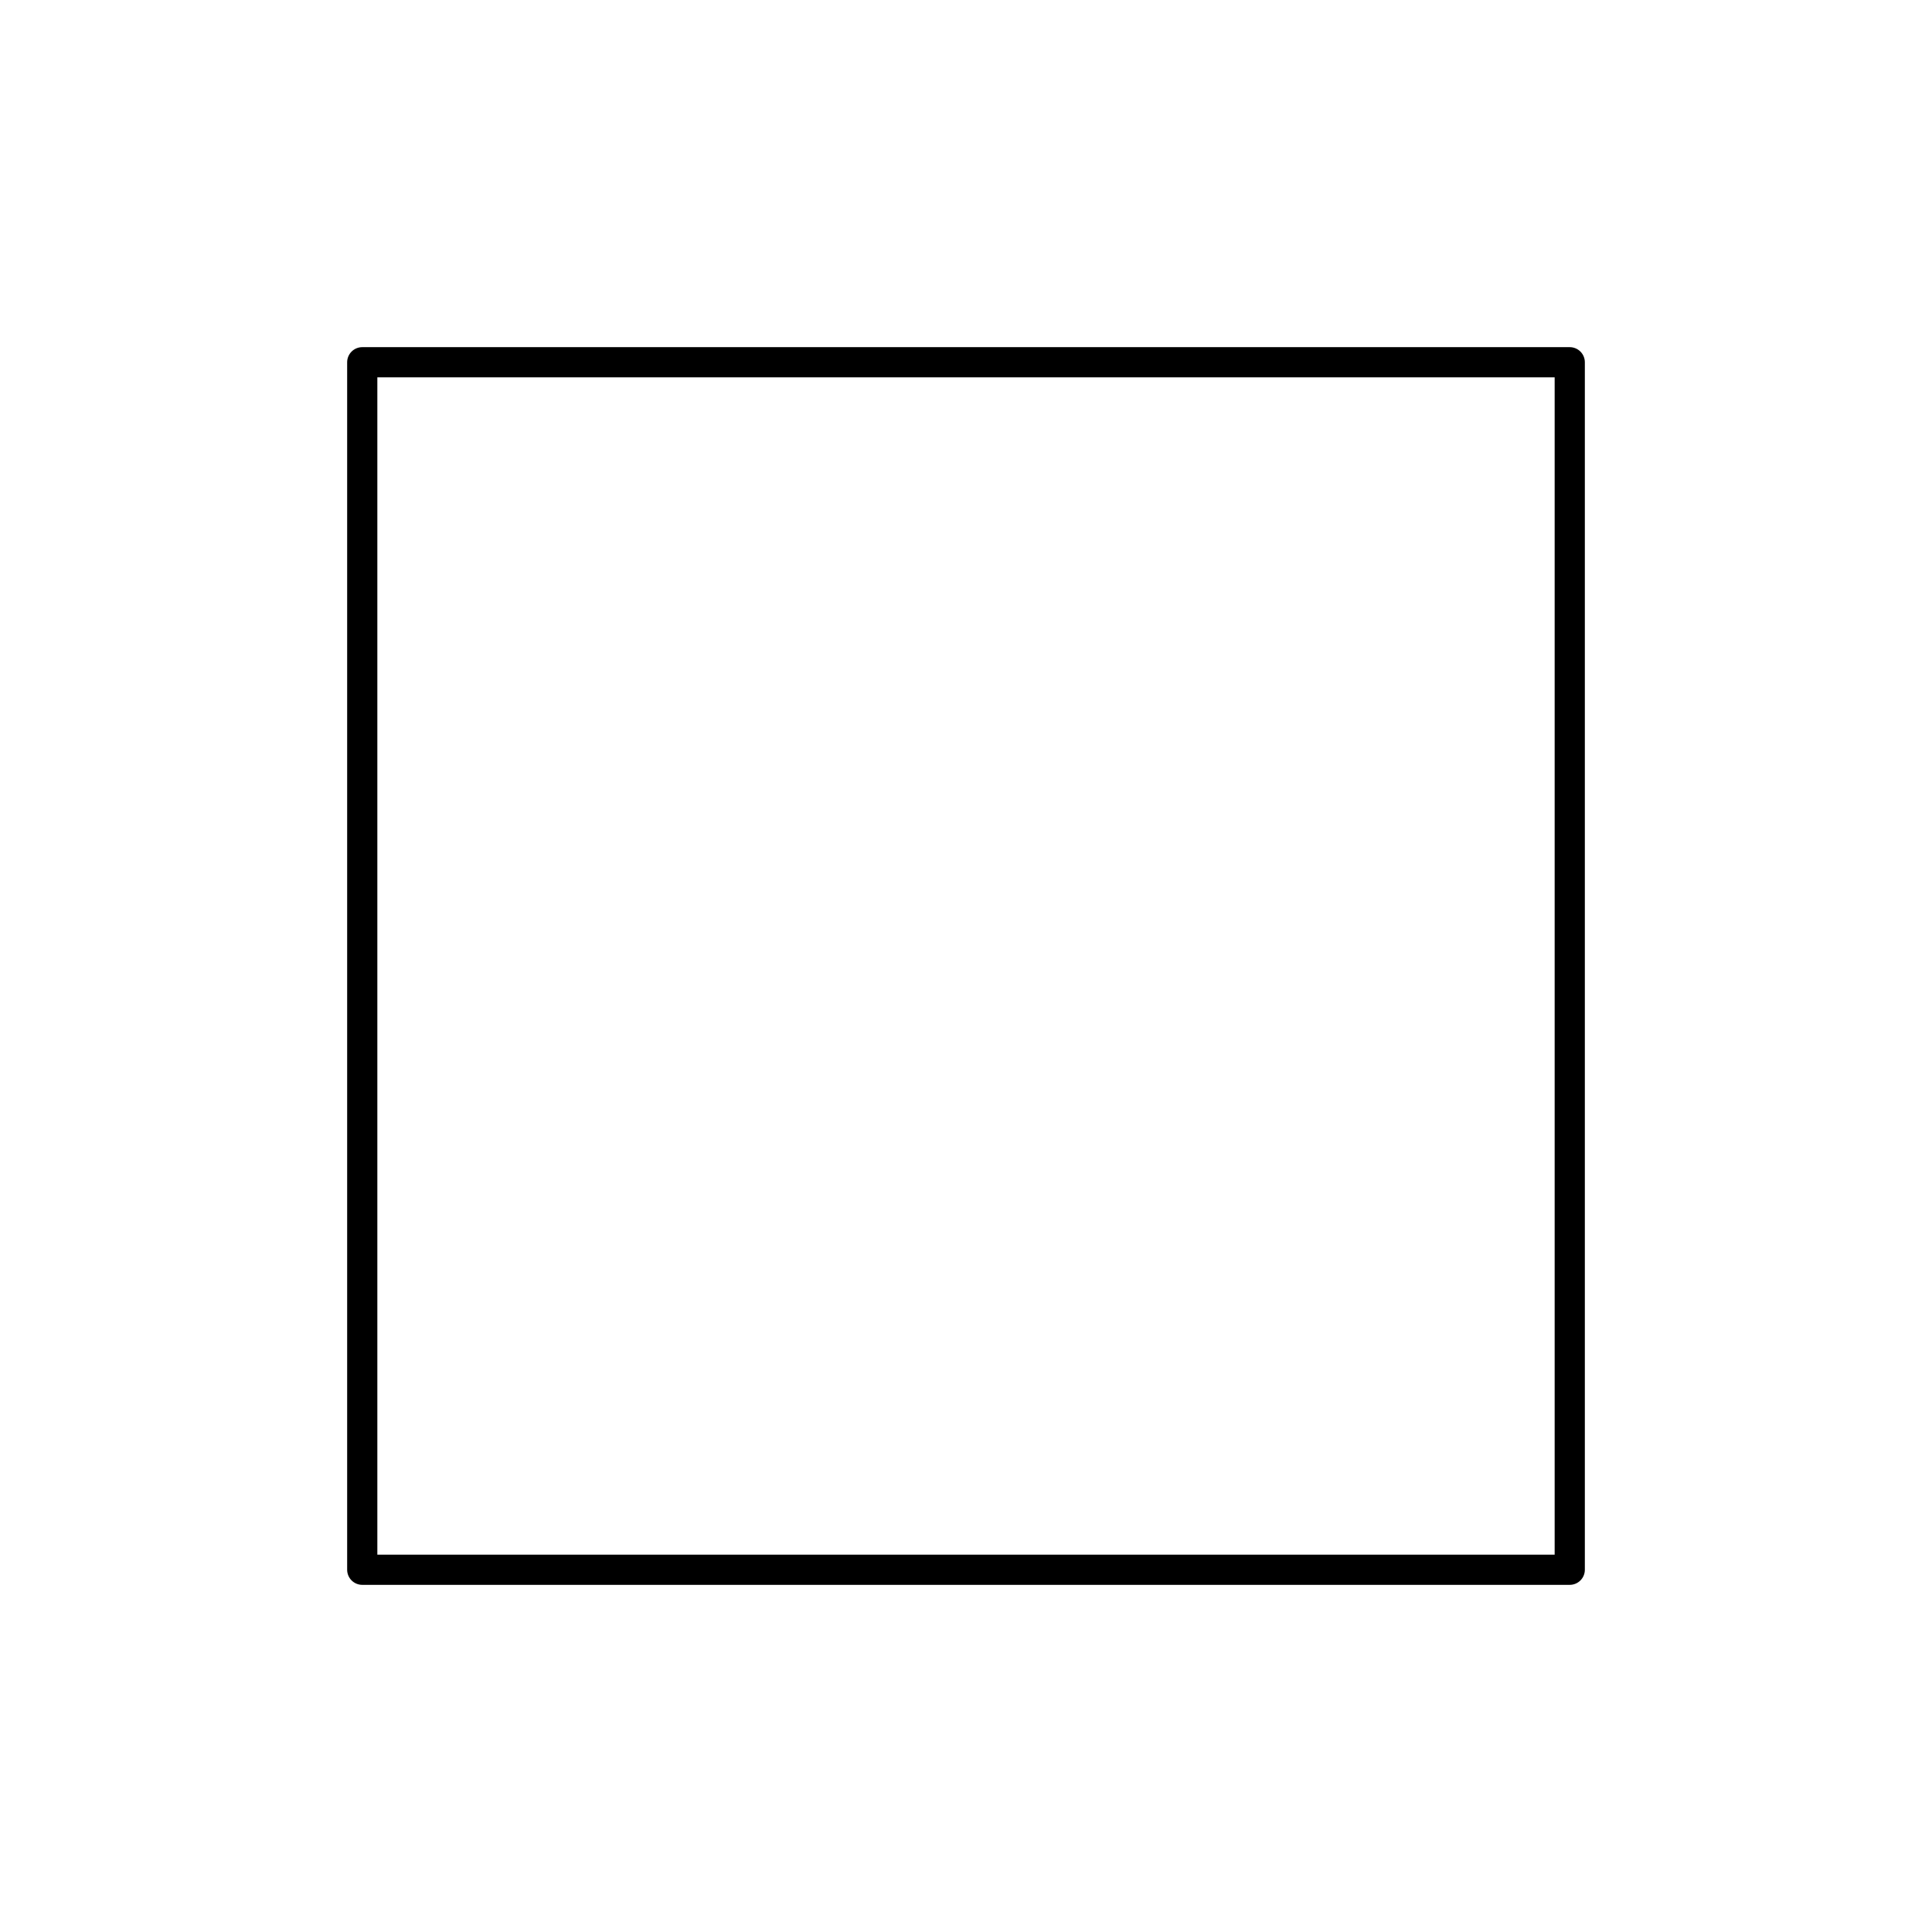
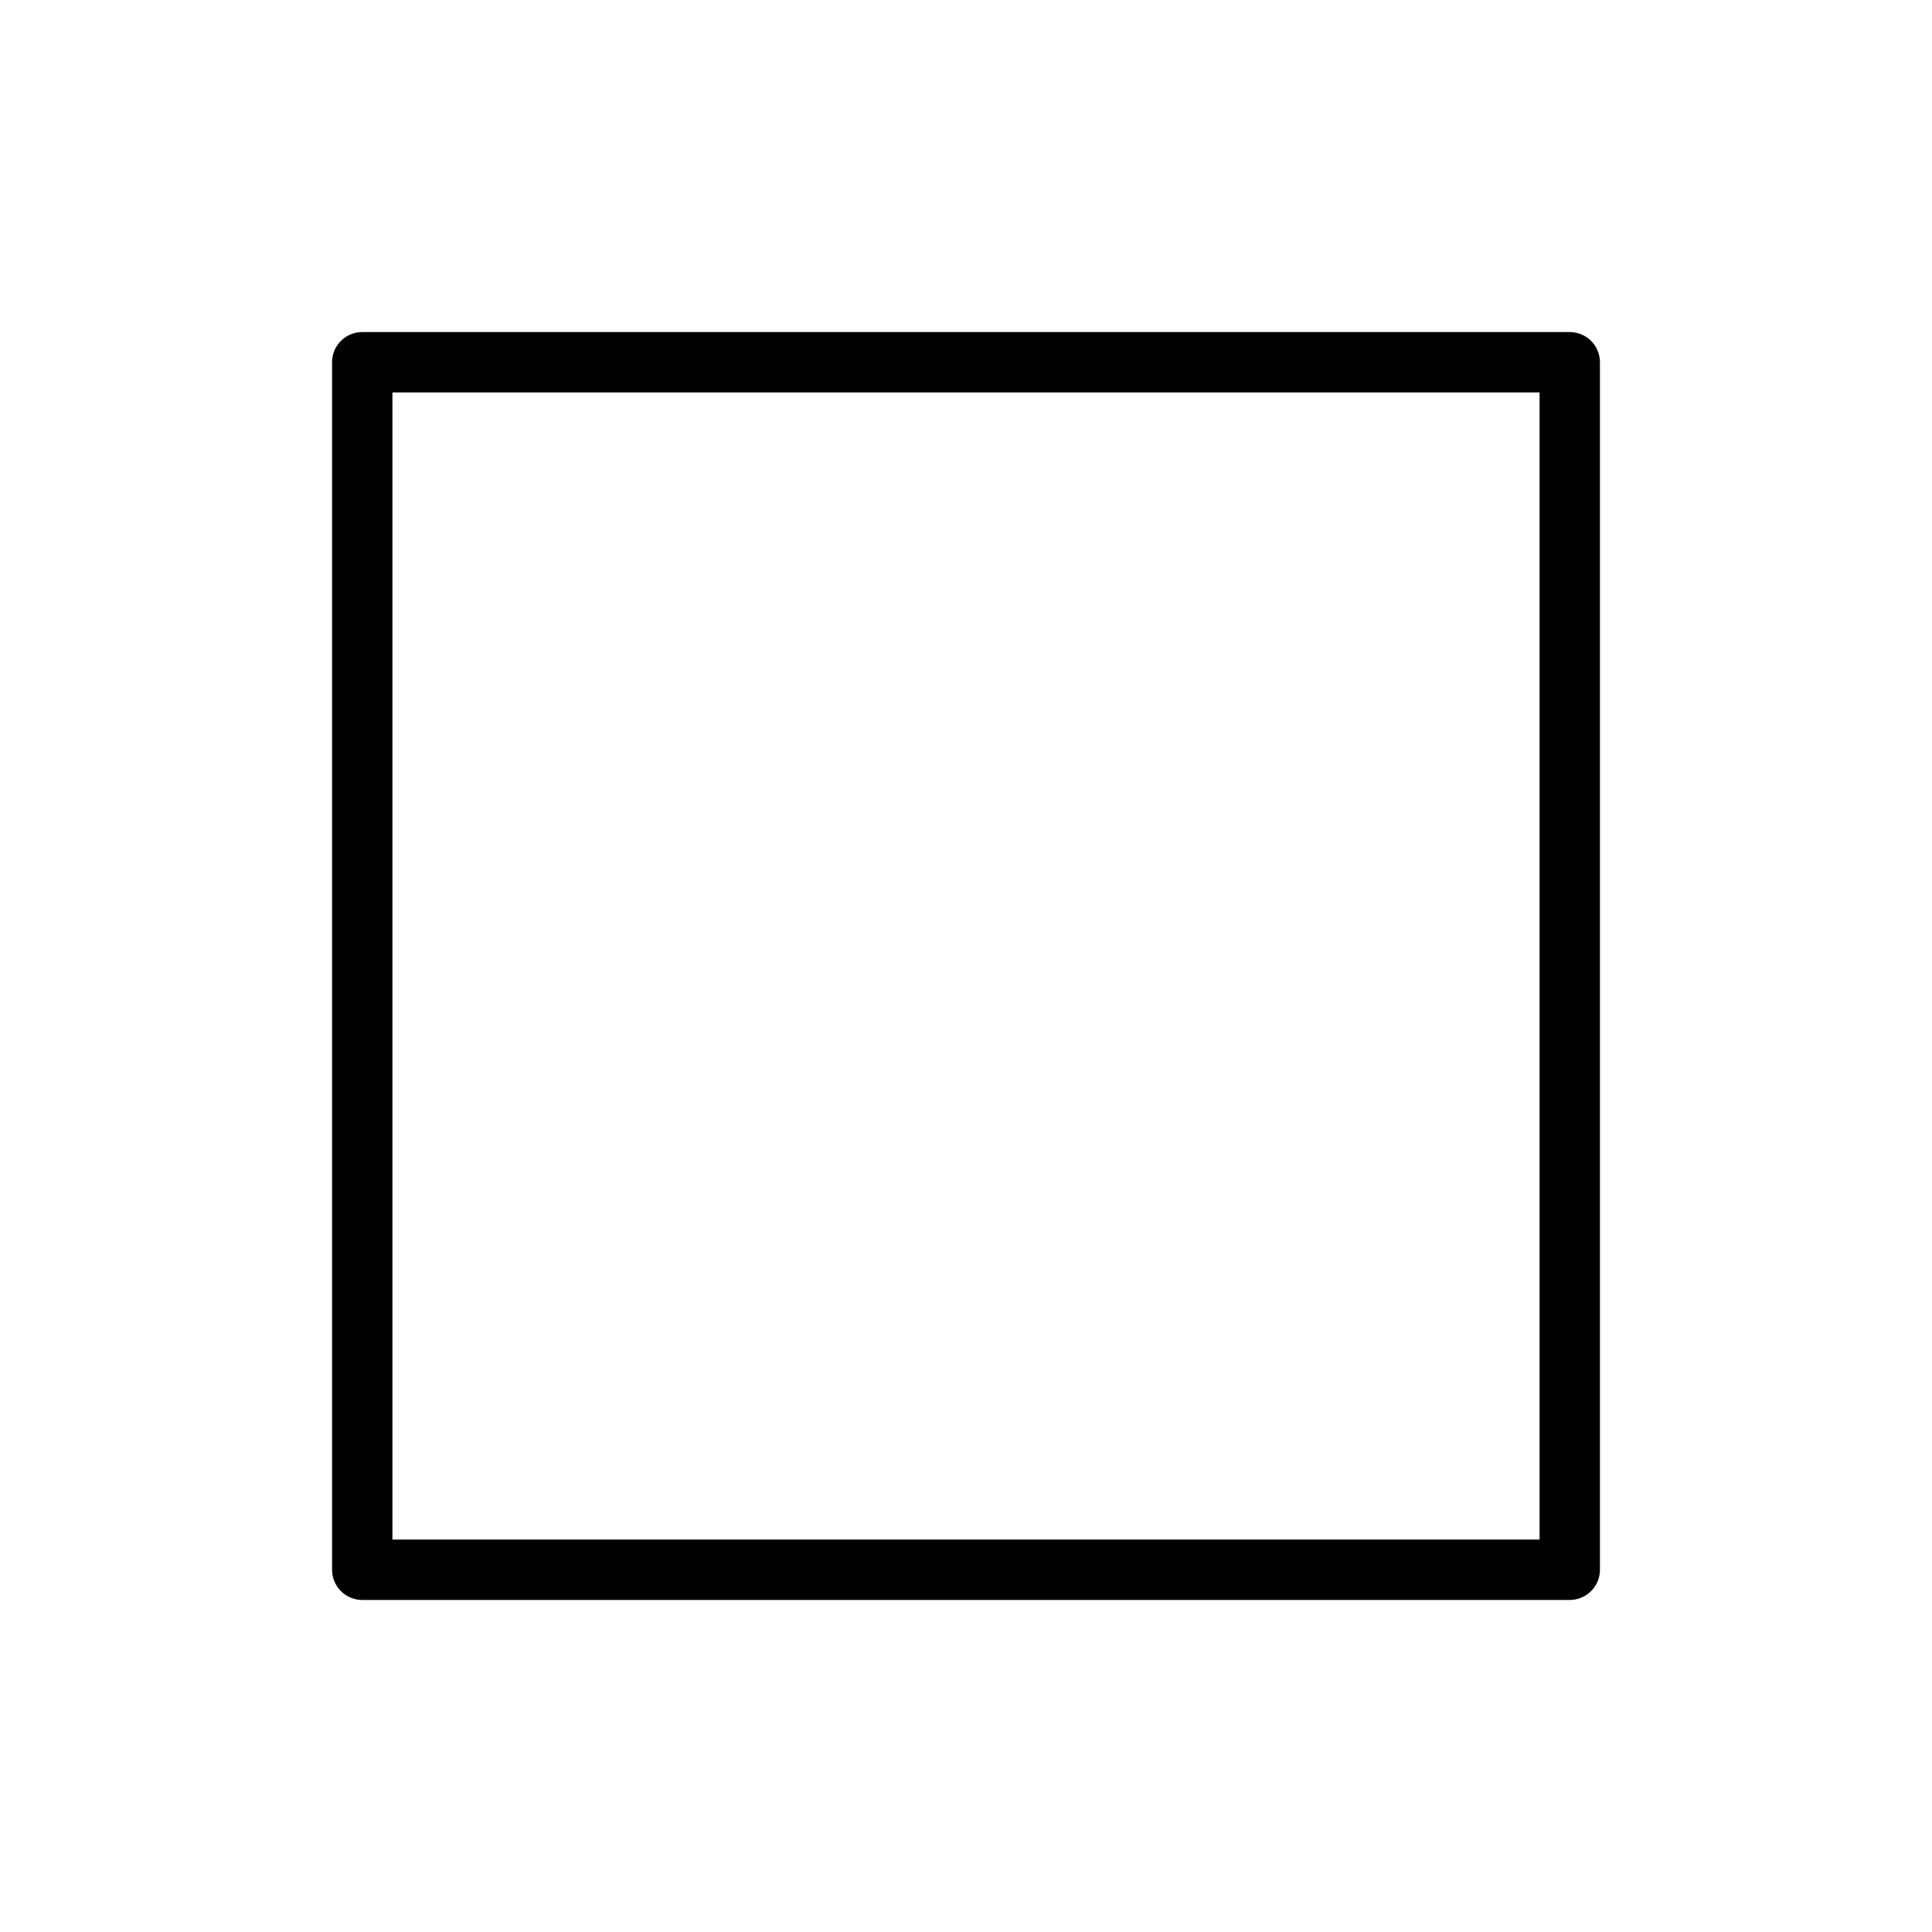
- <svg xmlns="http://www.w3.org/2000/svg" width="32" height="32" viewBox="0 0 32 32" fill="none" stroke="currentColor" stroke-width="0.5" stroke-linecap="round" stroke-linejoin="round">
+ <svg xmlns="http://www.w3.org/2000/svg" width="32" height="32" viewBox="0 0 32 32" fill="none" stroke="currentColor" stroke-width="1" stroke-linecap="round" stroke-linejoin="round">
  <rect x="6" y="6" width="20" height="20" />
</svg>
